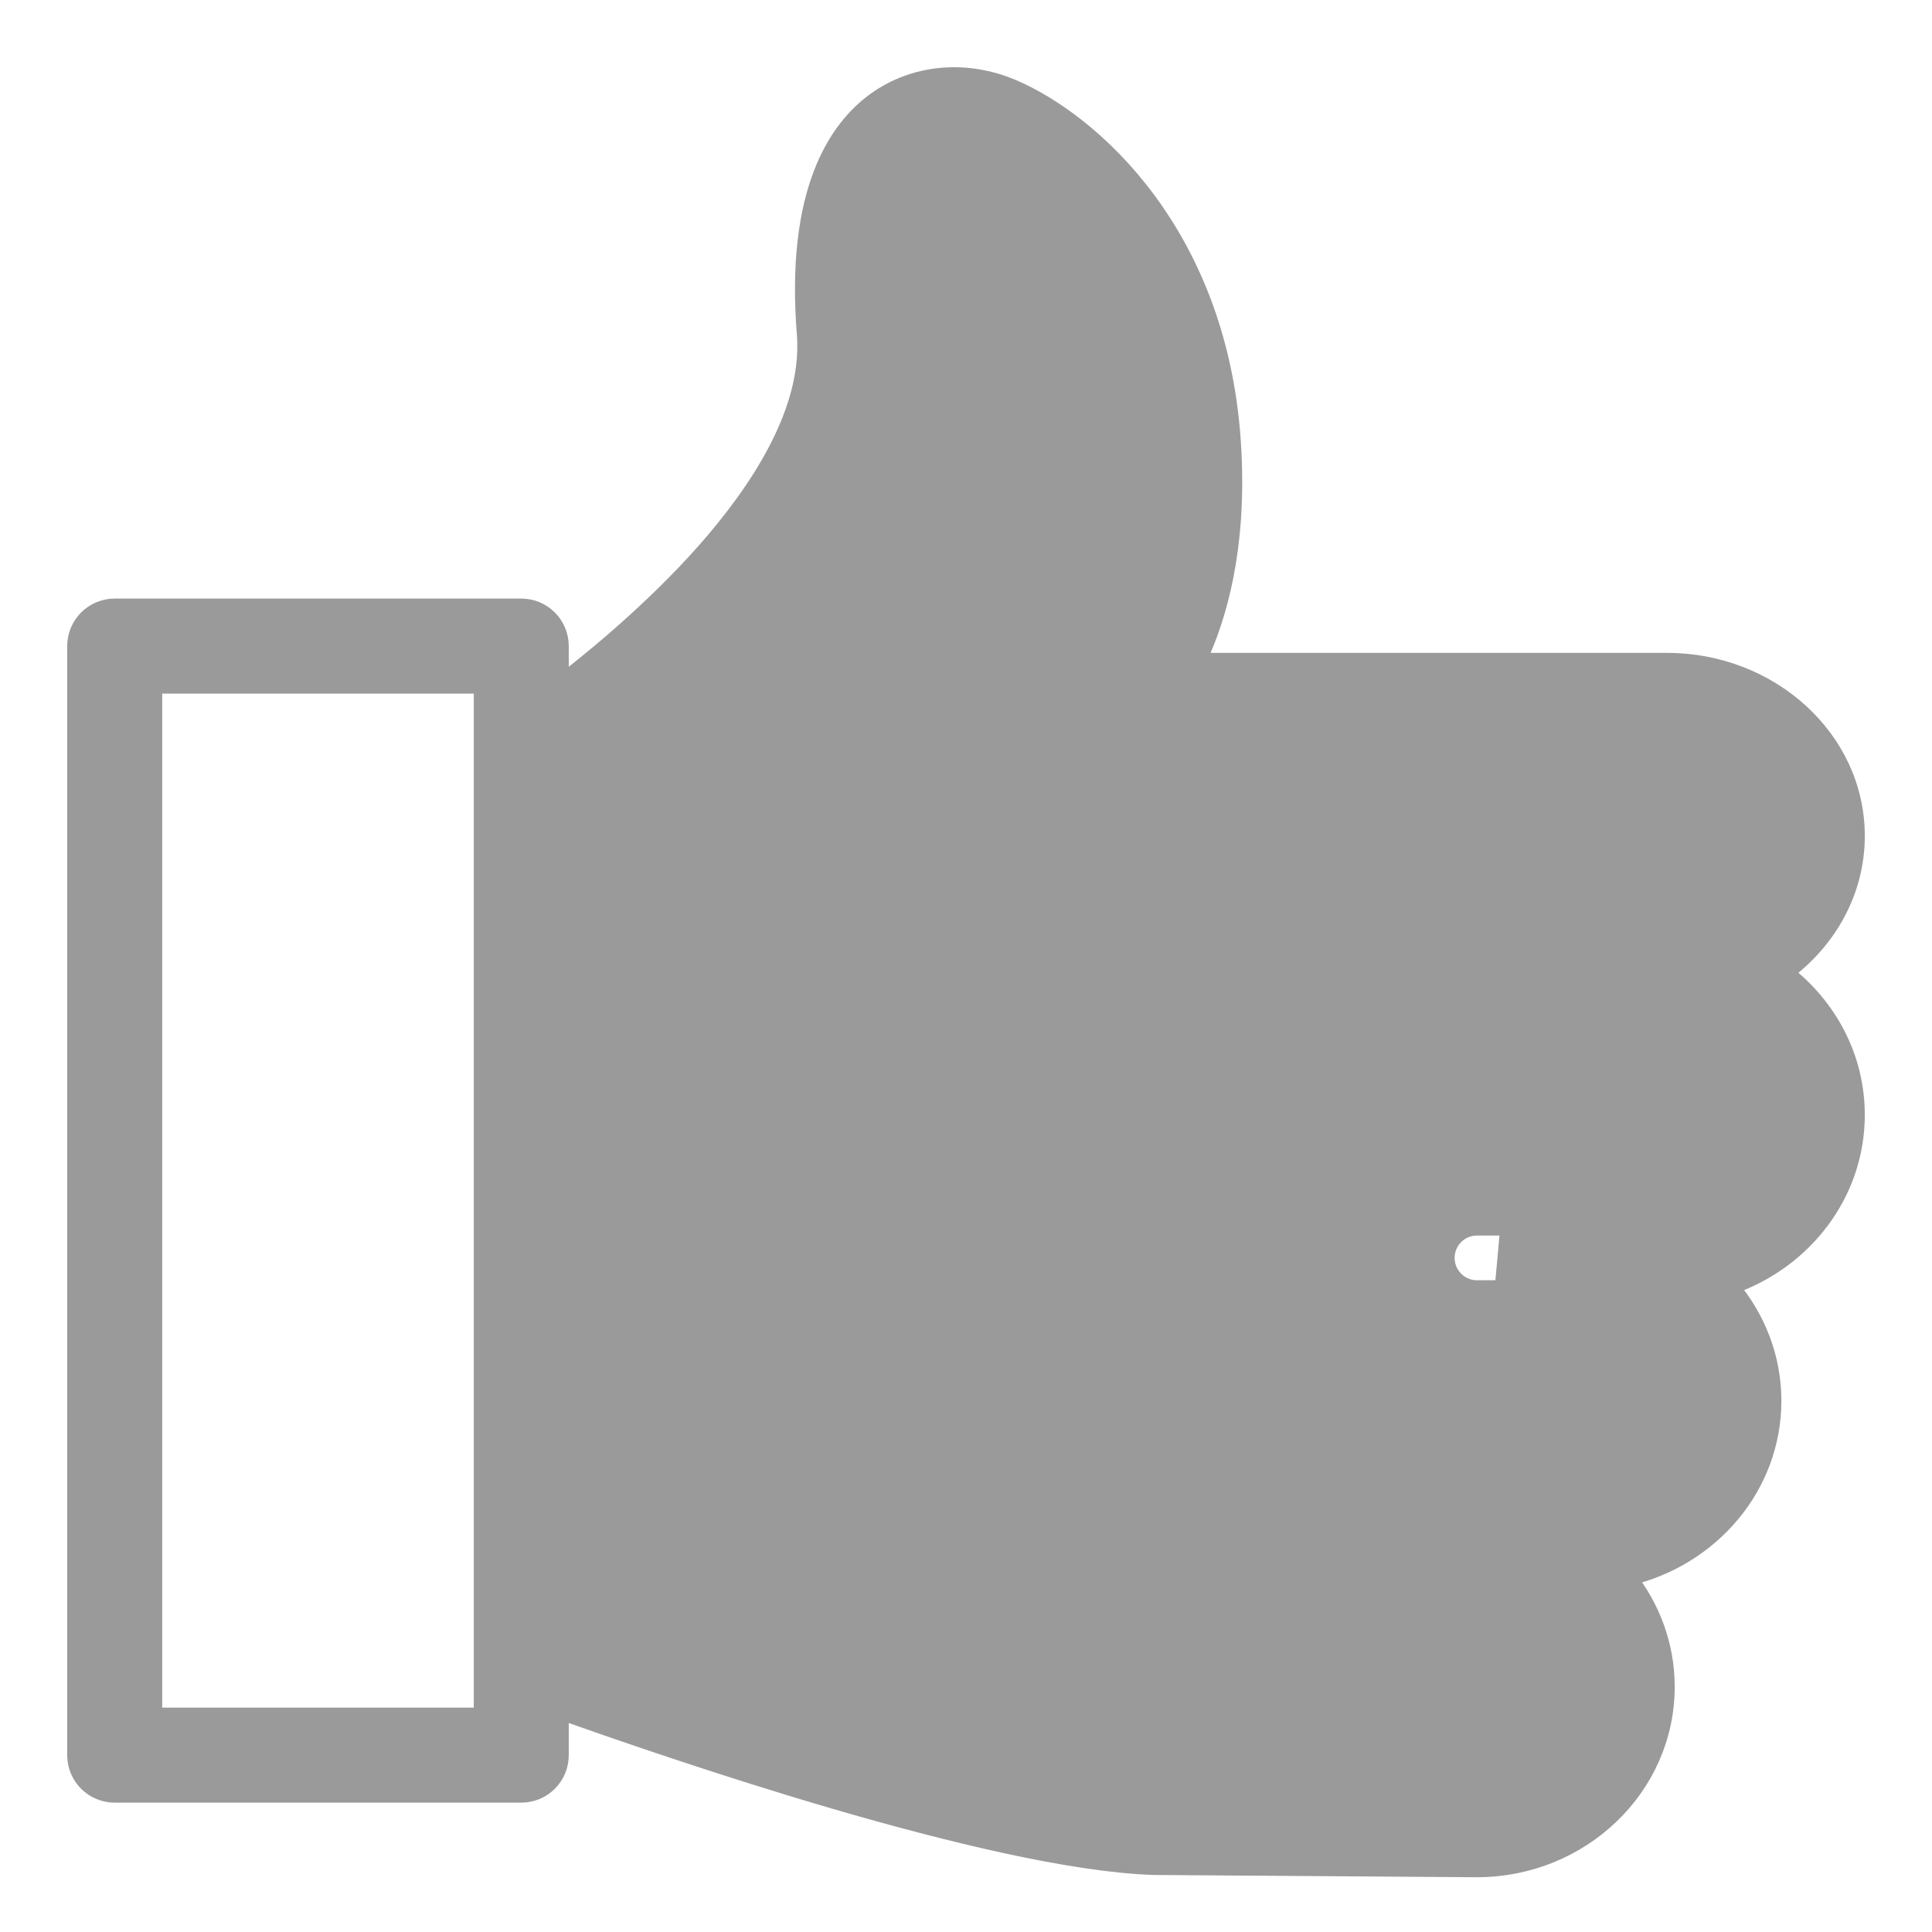
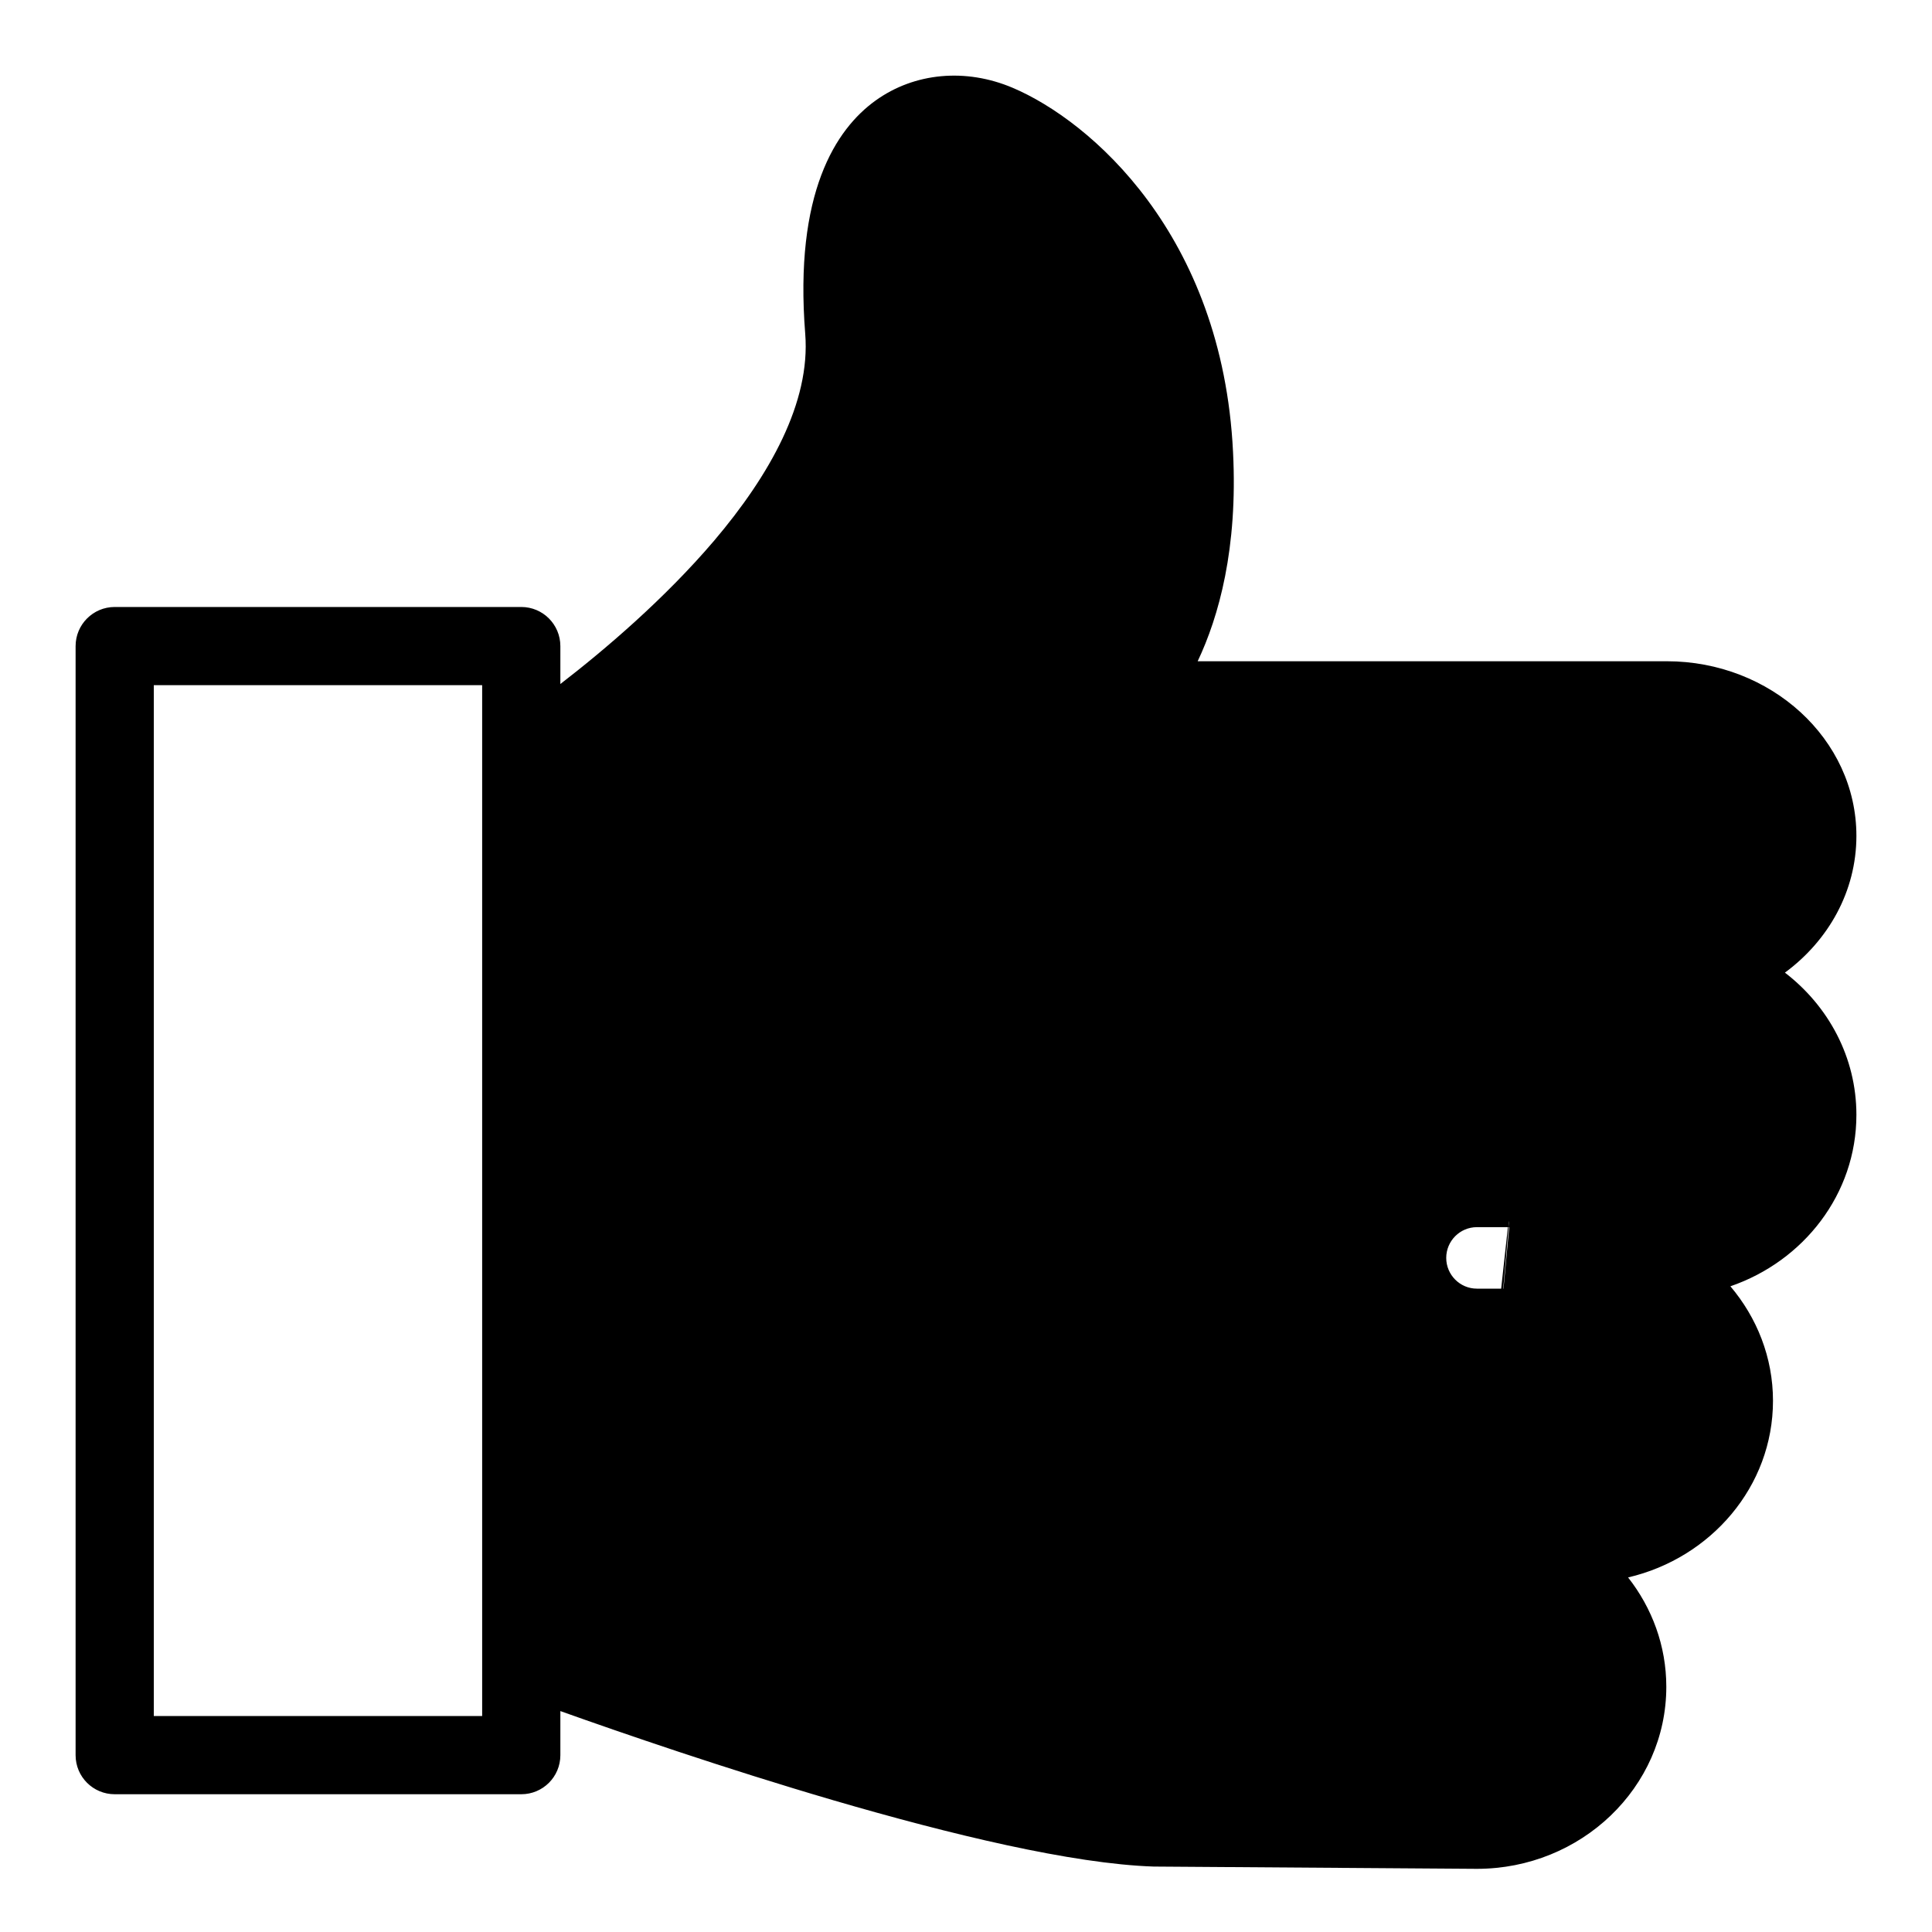
- <svg xmlns="http://www.w3.org/2000/svg" width="23" height="23" viewBox="0 0 23 23" fill="none">
-   <path d="M17.969 14.509V14.509H19.843C20.58 14.509 21.169 13.948 21.169 13.272V13.272C21.169 12.597 20.58 12.036 19.842 12.036H18.28C18.023 12.036 17.814 11.828 17.814 11.571C17.814 11.313 18.023 11.105 18.28 11.105H19.842C20.586 11.105 21.169 10.576 21.169 9.951C21.169 9.331 20.587 8.804 19.842 8.804H13.383C13.188 8.804 13.014 8.682 12.946 8.499L12.946 8.499C12.879 8.316 12.933 8.111 13.08 7.984C13.106 7.961 13.843 7.273 13.749 5.427L13.749 5.427C13.645 3.281 12.395 2.201 11.691 1.902C11.587 1.858 11.253 1.747 10.967 1.953C10.794 2.078 10.659 2.305 10.578 2.637C10.498 2.969 10.474 3.394 10.514 3.9L10.514 3.9C10.613 5.15 9.824 6.376 8.935 7.346C8.073 8.286 7.096 9.006 6.671 9.301V19.38C7.233 19.583 8.502 20.032 9.869 20.444C11.296 20.873 12.816 21.259 13.754 21.29L17.585 21.316C17.585 21.316 17.585 21.316 17.585 21.316C18.318 21.316 18.906 20.756 18.906 20.081C18.906 19.405 18.32 18.845 17.587 18.842C17.587 18.842 17.587 18.842 17.587 18.842M17.969 14.509L17.587 18.742L17.587 18.842M17.969 14.509L17.962 14.509M17.969 14.509L17.967 14.609M17.587 18.842L17.582 18.842H17.573L17.573 18.842M17.587 18.842L17.573 18.842M17.573 18.842H17.58V18.767V18.742L17.57 18.841L17.573 18.841L17.573 18.842ZM17.573 18.842H16.239C15.982 18.842 15.773 18.633 15.773 18.376C15.773 18.119 15.982 17.911 16.239 17.911H17.582H17.587L17.587 17.911L17.59 17.911M17.573 18.842L18.849 18.011C19.635 18.011 20.276 17.412 20.276 16.676C20.276 15.94 19.635 15.341 18.849 15.341H17.582C17.381 15.341 17.217 15.177 17.217 14.975C17.217 14.773 17.381 14.609 17.582 14.609H17.967M17.59 17.911H17.587H17.587V17.913V18.011L17.592 17.911L17.59 17.911ZM17.59 17.911H18.849C19.587 17.911 20.175 17.351 20.175 16.676C20.175 16.001 19.586 15.441 18.849 15.441H17.582C17.326 15.441 17.117 15.232 17.117 14.975C17.117 14.718 17.326 14.509 17.582 14.509H17.962M17.962 14.509L17.959 14.51L17.957 14.51L17.967 14.609M17.962 14.509H17.967V14.585V14.609M12.055 1.045L12.055 1.045C11.498 0.809 10.887 0.863 10.422 1.198C9.95 1.538 9.453 2.298 9.586 3.974C9.651 4.79 9.162 5.658 8.503 6.435C7.91 7.132 7.195 7.739 6.671 8.143V7.692C6.671 7.435 6.463 7.226 6.206 7.226H1.366C1.108 7.226 0.9 7.435 0.9 7.692V20.895C0.9 21.152 1.108 21.36 1.366 21.36H6.206C6.463 21.36 6.671 21.152 6.671 20.895V20.37C7.389 20.626 8.627 21.053 9.925 21.433C11.305 21.836 12.763 22.189 13.735 22.221L13.735 22.221L13.737 22.221L17.582 22.248H17.582C18.822 22.248 19.837 21.28 19.837 20.081C19.837 19.591 19.666 19.141 19.382 18.779C20.367 18.549 21.107 17.697 21.107 16.676C21.107 16.159 20.915 15.685 20.6 15.313C21.471 15.014 22.1 14.215 22.1 13.272V13.272C22.1 12.586 21.766 11.976 21.249 11.579C21.765 11.199 22.1 10.612 22.1 9.951C22.1 8.797 21.079 7.872 19.843 7.872H14.258C14.51 7.34 14.737 6.53 14.679 5.381C14.553 2.791 12.98 1.437 12.055 1.045ZM1.831 20.429V8.157H5.74V9.034C5.74 9.047 5.74 9.059 5.74 9.067V19.697C5.74 19.698 5.74 19.699 5.74 19.7C5.74 19.707 5.74 19.719 5.74 19.732V20.429L1.831 20.429Z" fill="#9A9A9A" stroke="#9A9A9A" stroke-width="0.2" />
+ <svg xmlns="http://www.w3.org/2000/svg" width="23" height="23" viewBox="0 0 23 23">
+   <path d="M17.969 14.509V14.509H19.843C20.58 14.509 21.169 13.948 21.169 13.272V13.272C21.169 12.597 20.58 12.036 19.842 12.036H18.28C18.023 12.036 17.814 11.828 17.814 11.571C17.814 11.313 18.023 11.105 18.28 11.105H19.842C20.586 11.105 21.169 10.576 21.169 9.951C21.169 9.331 20.587 8.804 19.842 8.804H13.383C13.188 8.804 13.014 8.682 12.946 8.499L12.946 8.499C12.879 8.316 12.933 8.111 13.08 7.984C13.106 7.961 13.843 7.273 13.749 5.427L13.749 5.427C13.645 3.281 12.395 2.201 11.691 1.902C11.587 1.858 11.253 1.747 10.967 1.953C10.794 2.078 10.659 2.305 10.578 2.637C10.498 2.969 10.474 3.394 10.514 3.9L10.514 3.9C10.613 5.15 9.824 6.376 8.935 7.346C8.073 8.286 7.096 9.006 6.671 9.301V19.38C7.233 19.583 8.502 20.032 9.869 20.444C11.296 20.873 12.816 21.259 13.754 21.29L17.585 21.316C17.585 21.316 17.585 21.316 17.585 21.316C18.318 21.316 18.906 20.756 18.906 20.081C18.906 19.405 18.32 18.845 17.587 18.842C17.587 18.842 17.587 18.842 17.587 18.842M17.969 14.509L17.587 18.742L17.587 18.842M17.969 14.509L17.962 14.509M17.969 14.509L17.967 14.609M17.587 18.842L17.582 18.842H17.573L17.573 18.842M17.587 18.842L17.573 18.842M17.573 18.842H17.58V18.767V18.742L17.57 18.841L17.573 18.841L17.573 18.842ZM17.573 18.842H16.239C15.982 18.842 15.773 18.633 15.773 18.376C15.773 18.119 15.982 17.911 16.239 17.911H17.582H17.587L17.587 17.911L17.59 17.911M17.573 18.842L18.849 18.011C19.635 18.011 20.276 17.412 20.276 16.676C20.276 15.94 19.635 15.341 18.849 15.341H17.582C17.381 15.341 17.217 15.177 17.217 14.975C17.217 14.773 17.381 14.609 17.582 14.609H17.967M17.59 17.911H17.587H17.587V17.913V18.011L17.592 17.911L17.59 17.911ZM17.59 17.911H18.849C19.587 17.911 20.175 17.351 20.175 16.676C20.175 16.001 19.586 15.441 18.849 15.441H17.582C17.326 15.441 17.117 15.232 17.117 14.975C17.117 14.718 17.326 14.509 17.582 14.509H17.962M17.962 14.509L17.959 14.51L17.957 14.51L17.967 14.609M17.962 14.509H17.967V14.585V14.609M12.055 1.045L12.055 1.045C11.498 0.809 10.887 0.863 10.422 1.198C9.95 1.538 9.453 2.298 9.586 3.974C9.651 4.79 9.162 5.658 8.503 6.435C7.91 7.132 7.195 7.739 6.671 8.143V7.692C6.671 7.435 6.463 7.226 6.206 7.226H1.366C1.108 7.226 0.9 7.435 0.9 7.692V20.895C0.9 21.152 1.108 21.36 1.366 21.36H6.206C6.463 21.36 6.671 21.152 6.671 20.895V20.37C7.389 20.626 8.627 21.053 9.925 21.433C11.305 21.836 12.763 22.189 13.735 22.221L13.735 22.221L13.737 22.221L17.582 22.248H17.582C18.822 22.248 19.837 21.28 19.837 20.081C19.837 19.591 19.666 19.141 19.382 18.779C20.367 18.549 21.107 17.697 21.107 16.676C21.107 16.159 20.915 15.685 20.6 15.313C21.471 15.014 22.1 14.215 22.1 13.272V13.272C22.1 12.586 21.766 11.976 21.249 11.579C21.765 11.199 22.1 10.612 22.1 9.951C22.1 8.797 21.079 7.872 19.843 7.872H14.258C14.51 7.34 14.737 6.53 14.679 5.381C14.553 2.791 12.98 1.437 12.055 1.045ZM1.831 20.429V8.157H5.74V9.034C5.74 9.047 5.74 9.059 5.74 9.067V19.697C5.74 19.698 5.74 19.699 5.74 19.7C5.74 19.707 5.74 19.719 5.74 19.732V20.429L1.831 20.429Z" stroke-width="0.2" />
</svg>
